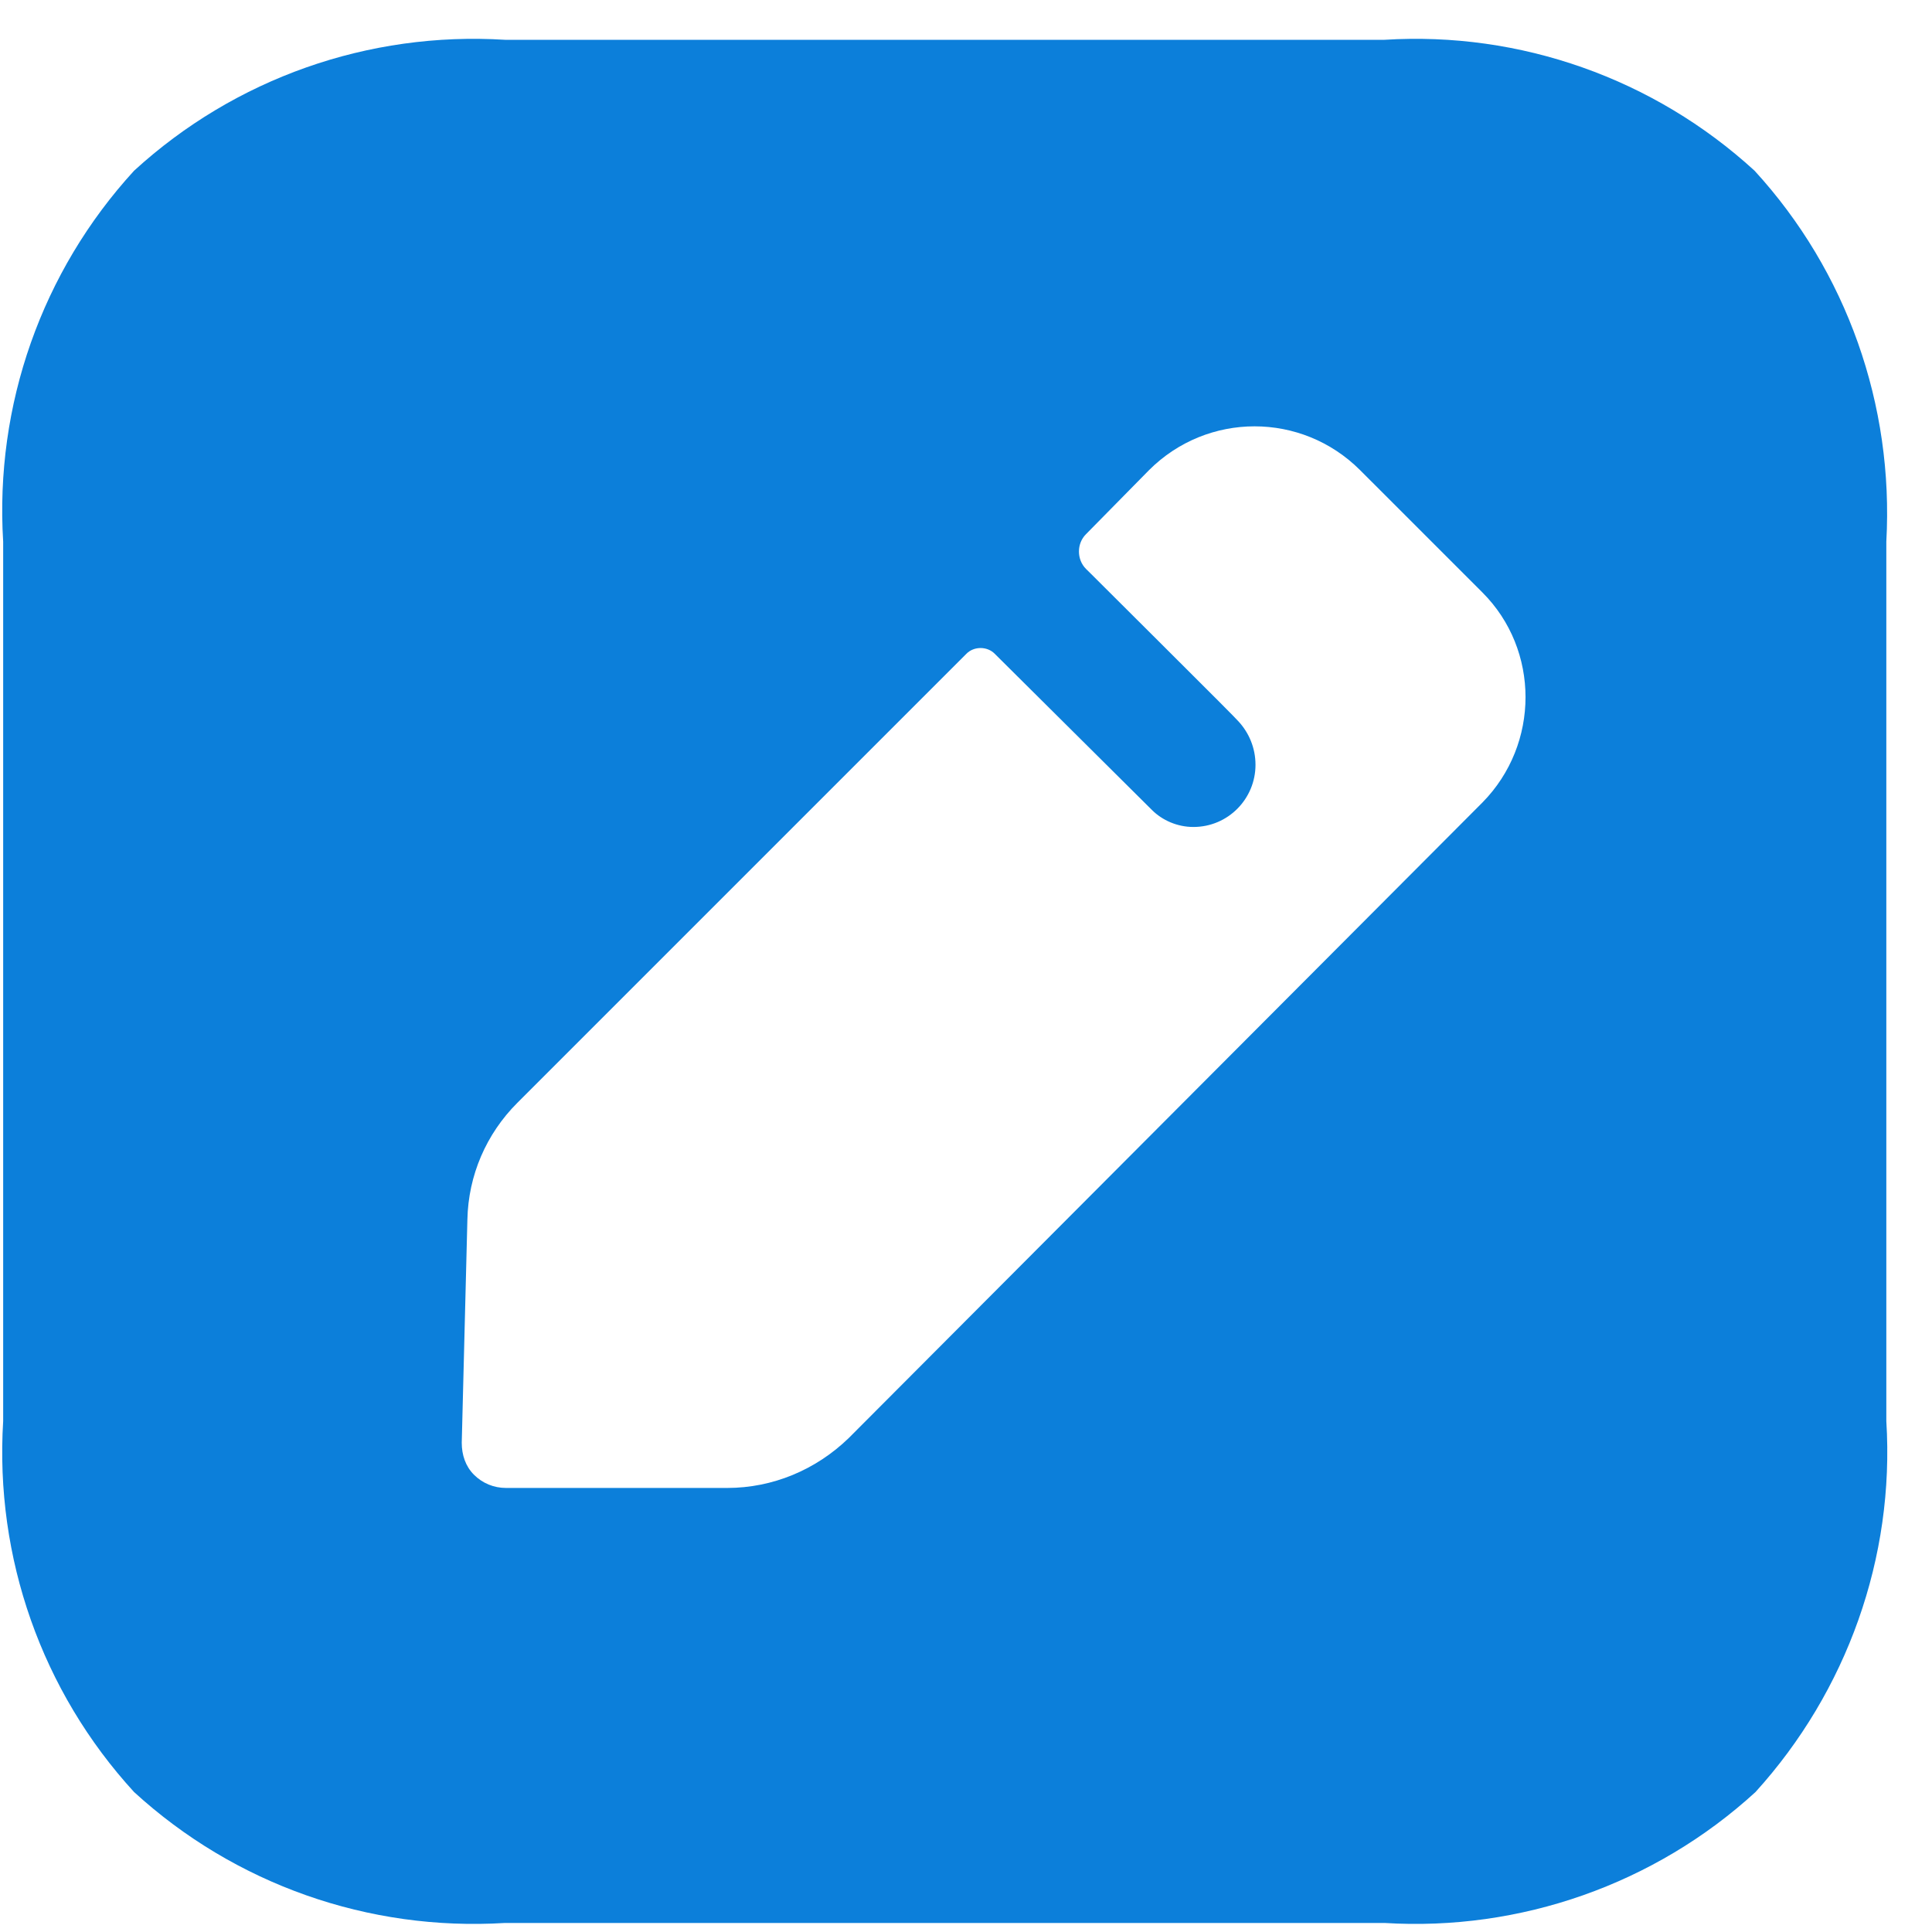
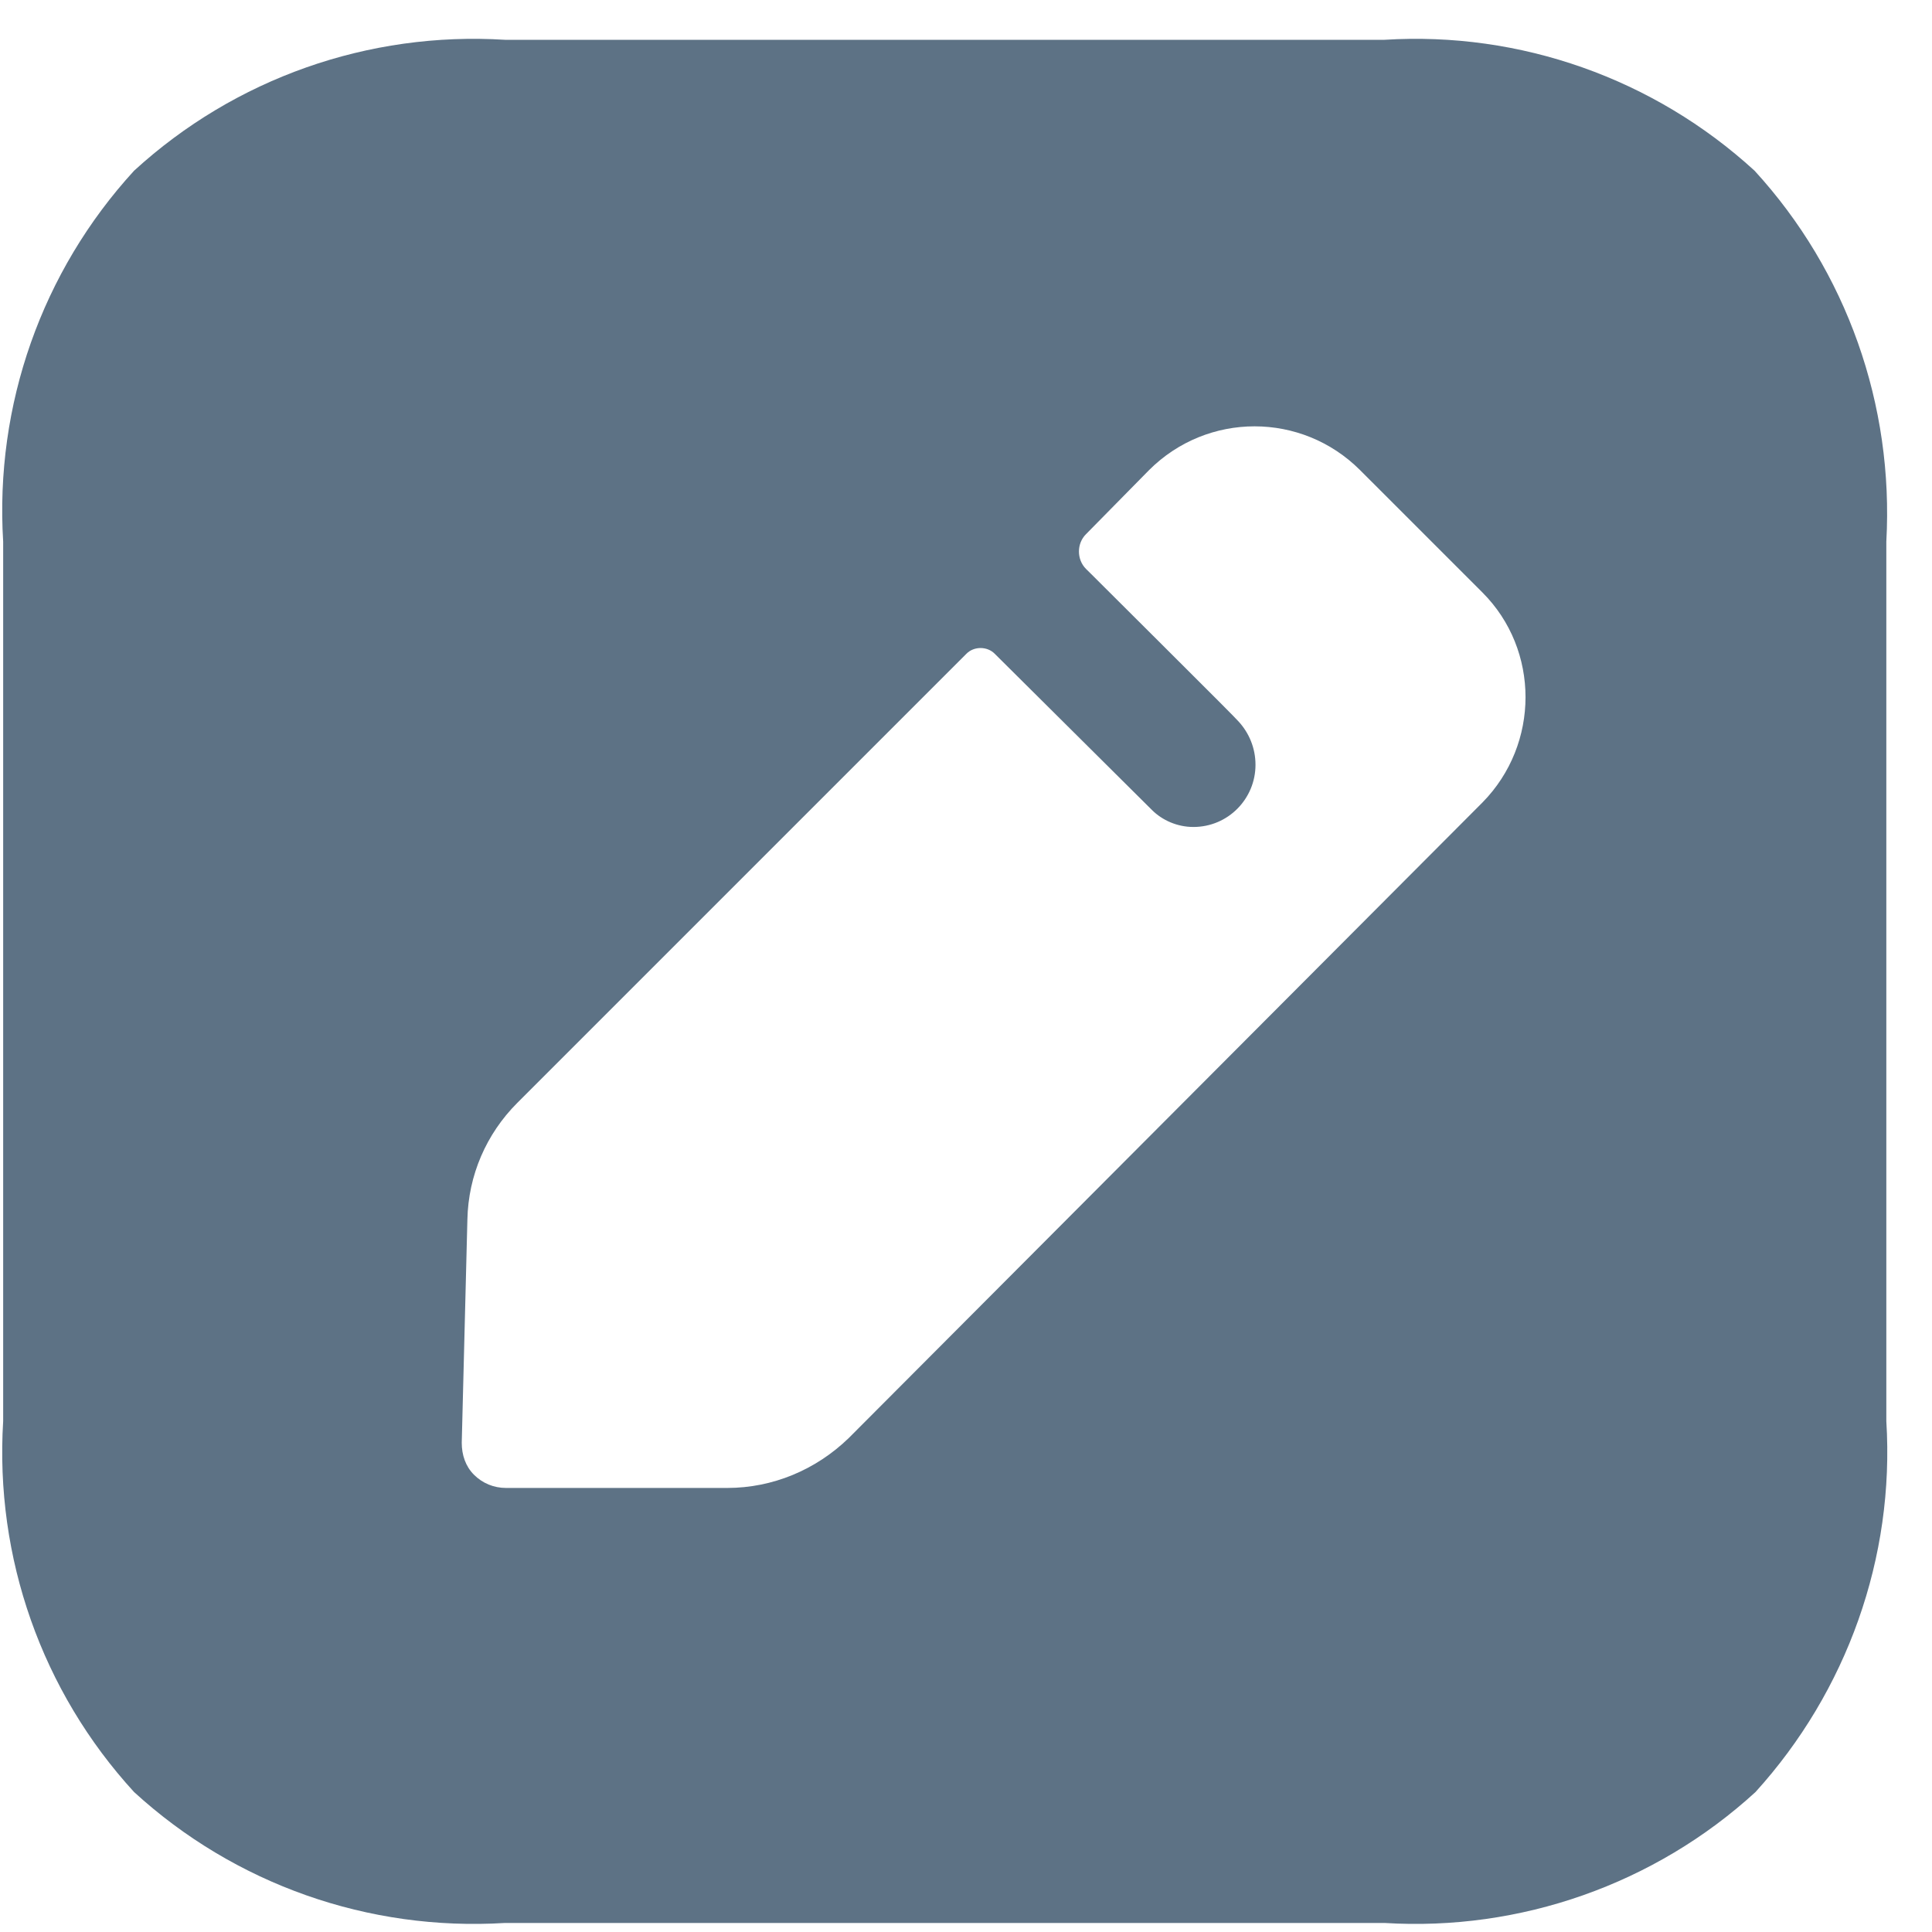
- <svg xmlns="http://www.w3.org/2000/svg" width="25" height="25" viewBox="0 0 25 25" fill="none">
+ <svg xmlns="http://www.w3.org/2000/svg" width="25" height="25" viewBox="0 0 25 25" fill="#5d7285">
  <g id="Iconly/Bold/Edit-Square">
    <g id="Edit-Square">
-       <path id="Vector" d="M17.915 0.515C19.67 0.405 21.4 1.015 22.704 2.209C23.898 3.512 24.507 5.242 24.409 7.009V18.389C24.519 20.155 23.898 21.886 22.716 23.189C21.412 24.383 19.67 24.992 17.915 24.883H6.535C4.769 24.992 3.039 24.383 1.735 23.189C0.541 21.886 -0.068 20.155 0.041 18.389V7.009C-0.068 5.242 0.541 3.512 1.735 2.209C3.039 1.015 4.769 0.405 6.535 0.515H17.915ZM17.599 6.083C16.843 5.328 15.625 5.328 14.869 6.083L14.053 6.912C13.931 7.033 13.931 7.24 14.053 7.362C14.053 7.362 14.077 7.386 14.12 7.428L14.419 7.726C14.592 7.899 14.809 8.114 15.026 8.331L15.763 9.067C15.917 9.222 16.019 9.325 16.027 9.336C16.161 9.482 16.246 9.677 16.246 9.897C16.246 10.335 15.893 10.701 15.442 10.701C15.235 10.701 15.04 10.615 14.906 10.481L12.871 8.459C12.774 8.361 12.603 8.361 12.506 8.459L6.694 14.271C6.292 14.673 6.06 15.209 6.048 15.781L5.975 18.669C5.975 18.827 6.024 18.974 6.133 19.083C6.243 19.193 6.389 19.254 6.548 19.254H9.411C9.996 19.254 10.556 19.022 10.983 18.608L19.183 10.384C19.926 9.629 19.926 8.41 19.183 7.667L17.599 6.083Z" fill="#0C7FDA" />
+       <path id="Vector" d="M17.915 0.515C19.67 0.405 21.4 1.015 22.704 2.209C23.898 3.512 24.507 5.242 24.409 7.009V18.389C24.519 20.155 23.898 21.886 22.716 23.189C21.412 24.383 19.67 24.992 17.915 24.883H6.535C4.769 24.992 3.039 24.383 1.735 23.189C0.541 21.886 -0.068 20.155 0.041 18.389V7.009C-0.068 5.242 0.541 3.512 1.735 2.209C3.039 1.015 4.769 0.405 6.535 0.515H17.915ZM17.599 6.083C16.843 5.328 15.625 5.328 14.869 6.083L14.053 6.912C13.931 7.033 13.931 7.24 14.053 7.362C14.053 7.362 14.077 7.386 14.12 7.428L14.419 7.726C14.592 7.899 14.809 8.114 15.026 8.331L15.763 9.067C15.917 9.222 16.019 9.325 16.027 9.336C16.161 9.482 16.246 9.677 16.246 9.897C16.246 10.335 15.893 10.701 15.442 10.701C15.235 10.701 15.04 10.615 14.906 10.481L12.871 8.459C12.774 8.361 12.603 8.361 12.506 8.459L6.694 14.271C6.292 14.673 6.06 15.209 6.048 15.781L5.975 18.669C5.975 18.827 6.024 18.974 6.133 19.083C6.243 19.193 6.389 19.254 6.548 19.254H9.411C9.996 19.254 10.556 19.022 10.983 18.608L19.183 10.384C19.926 9.629 19.926 8.41 19.183 7.667L17.599 6.083Z" />
    </g>
  </g>
</svg>
